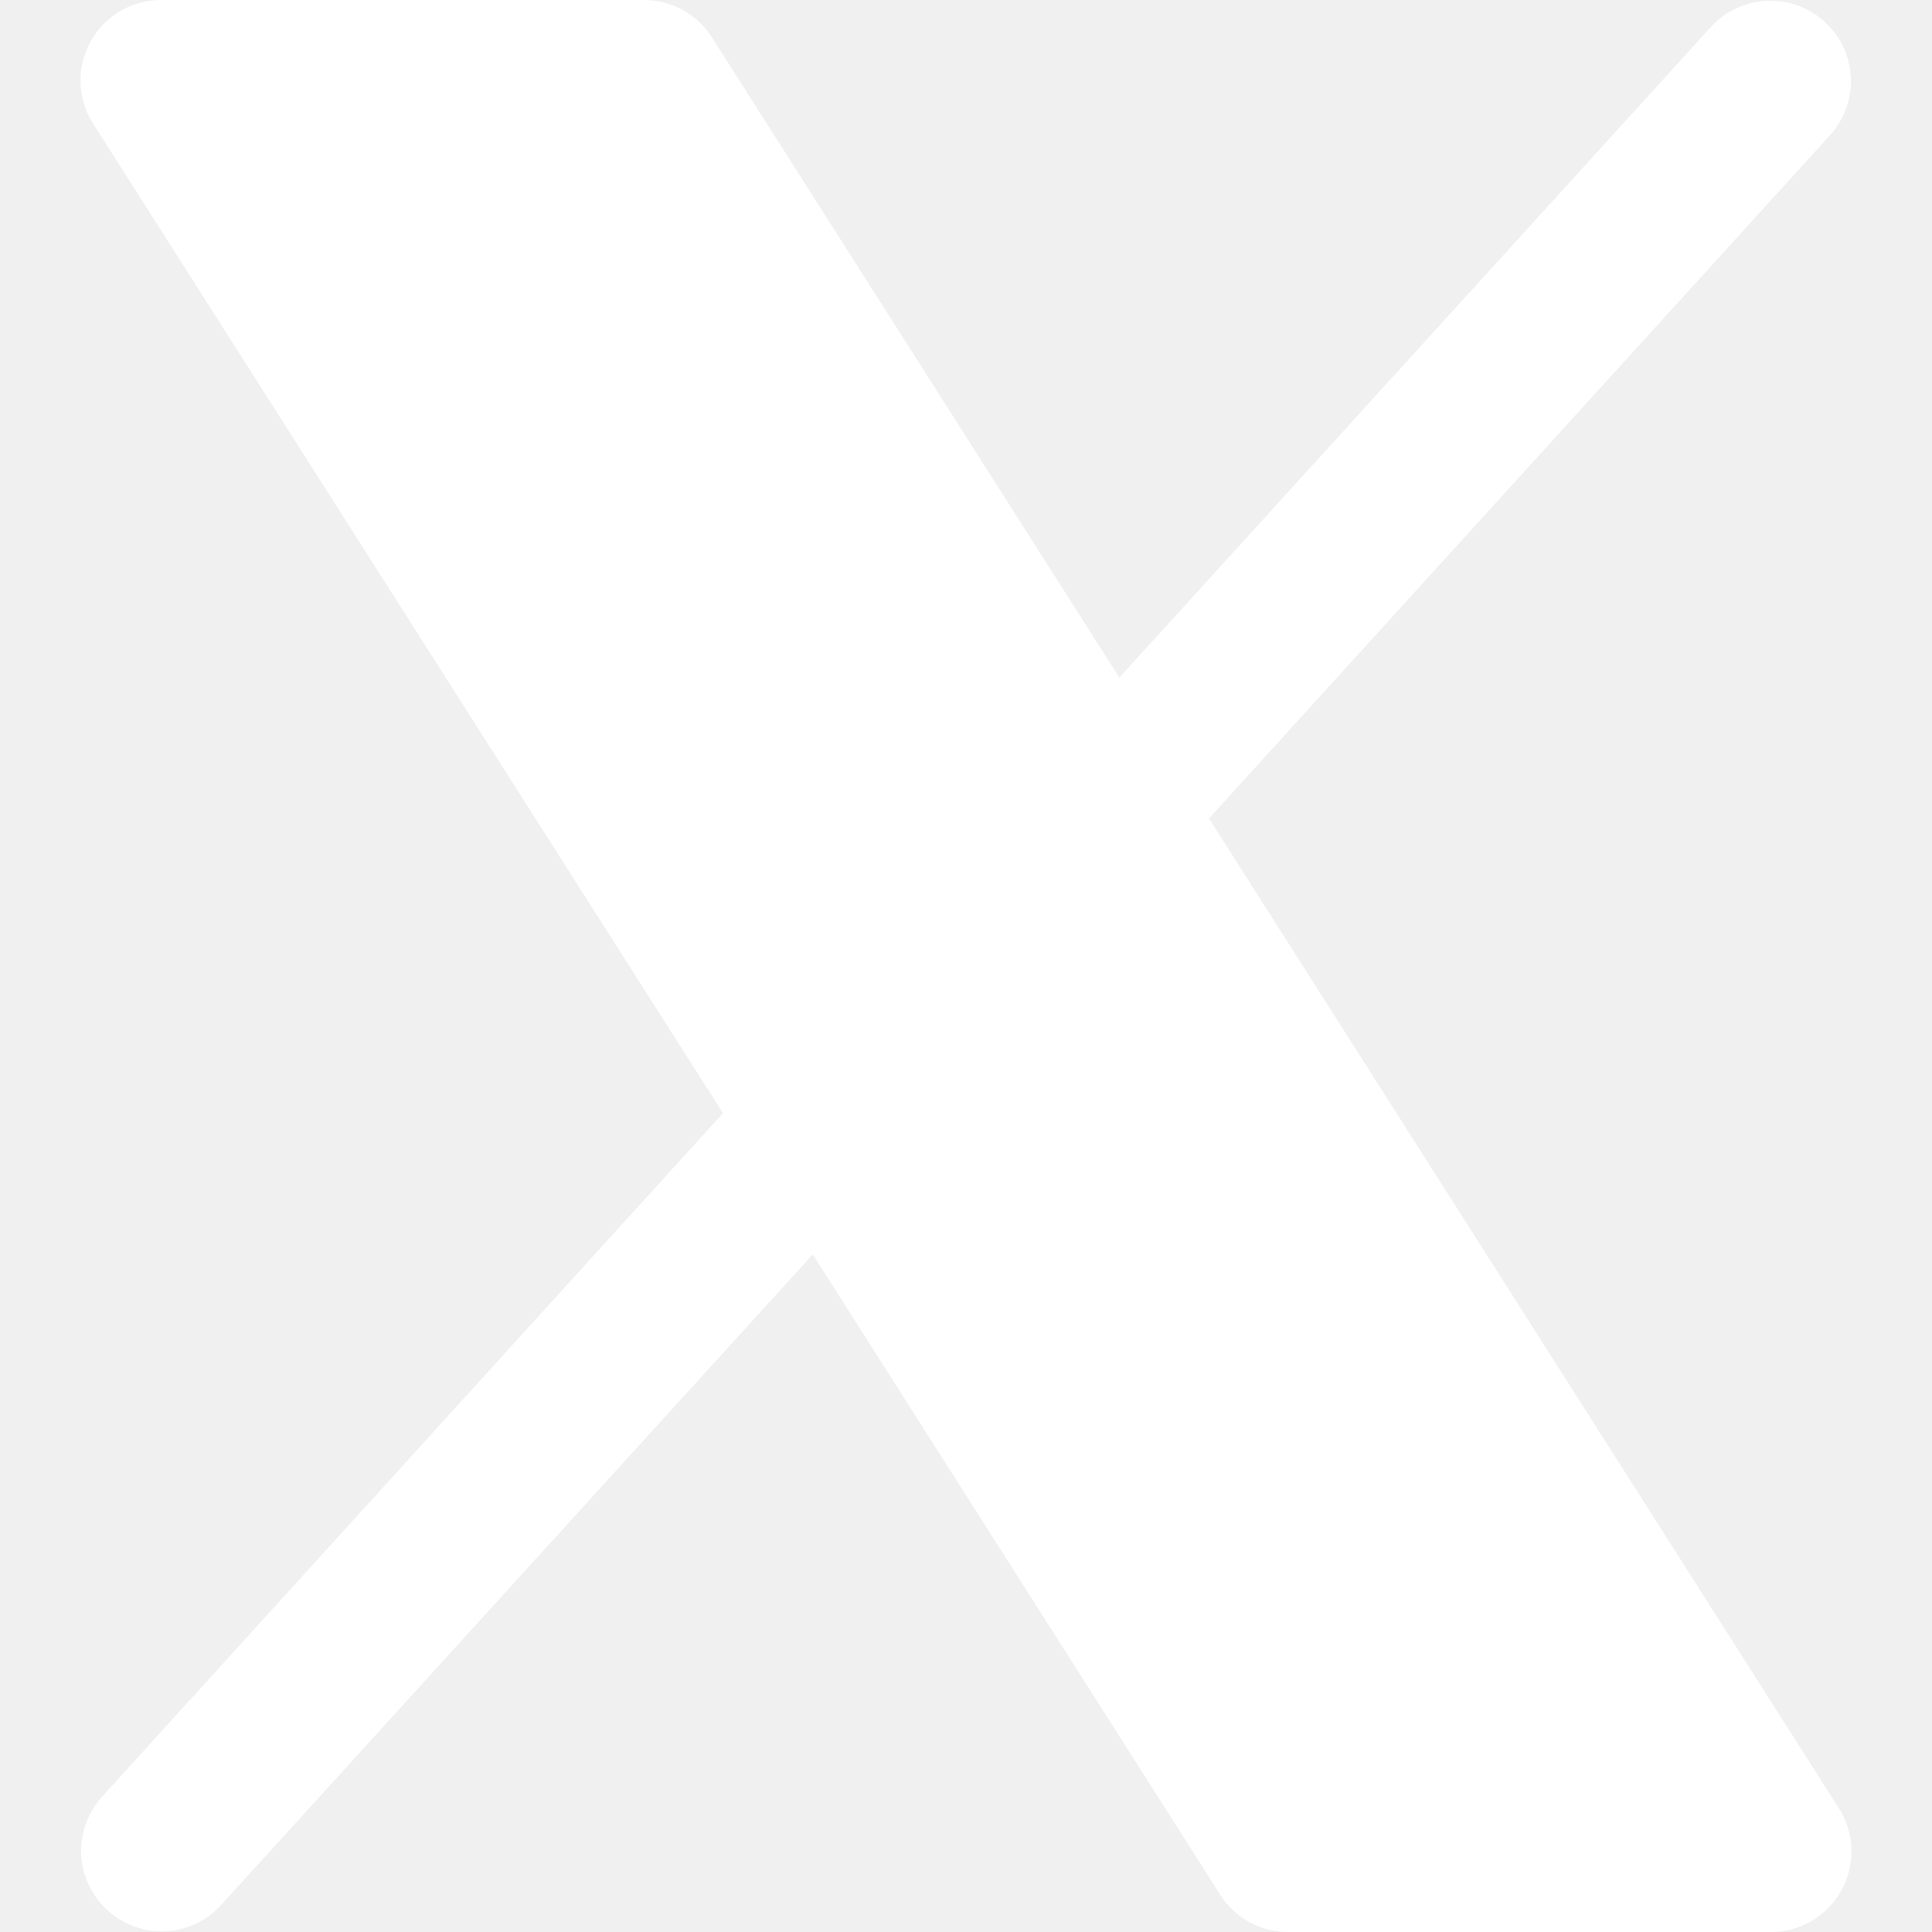
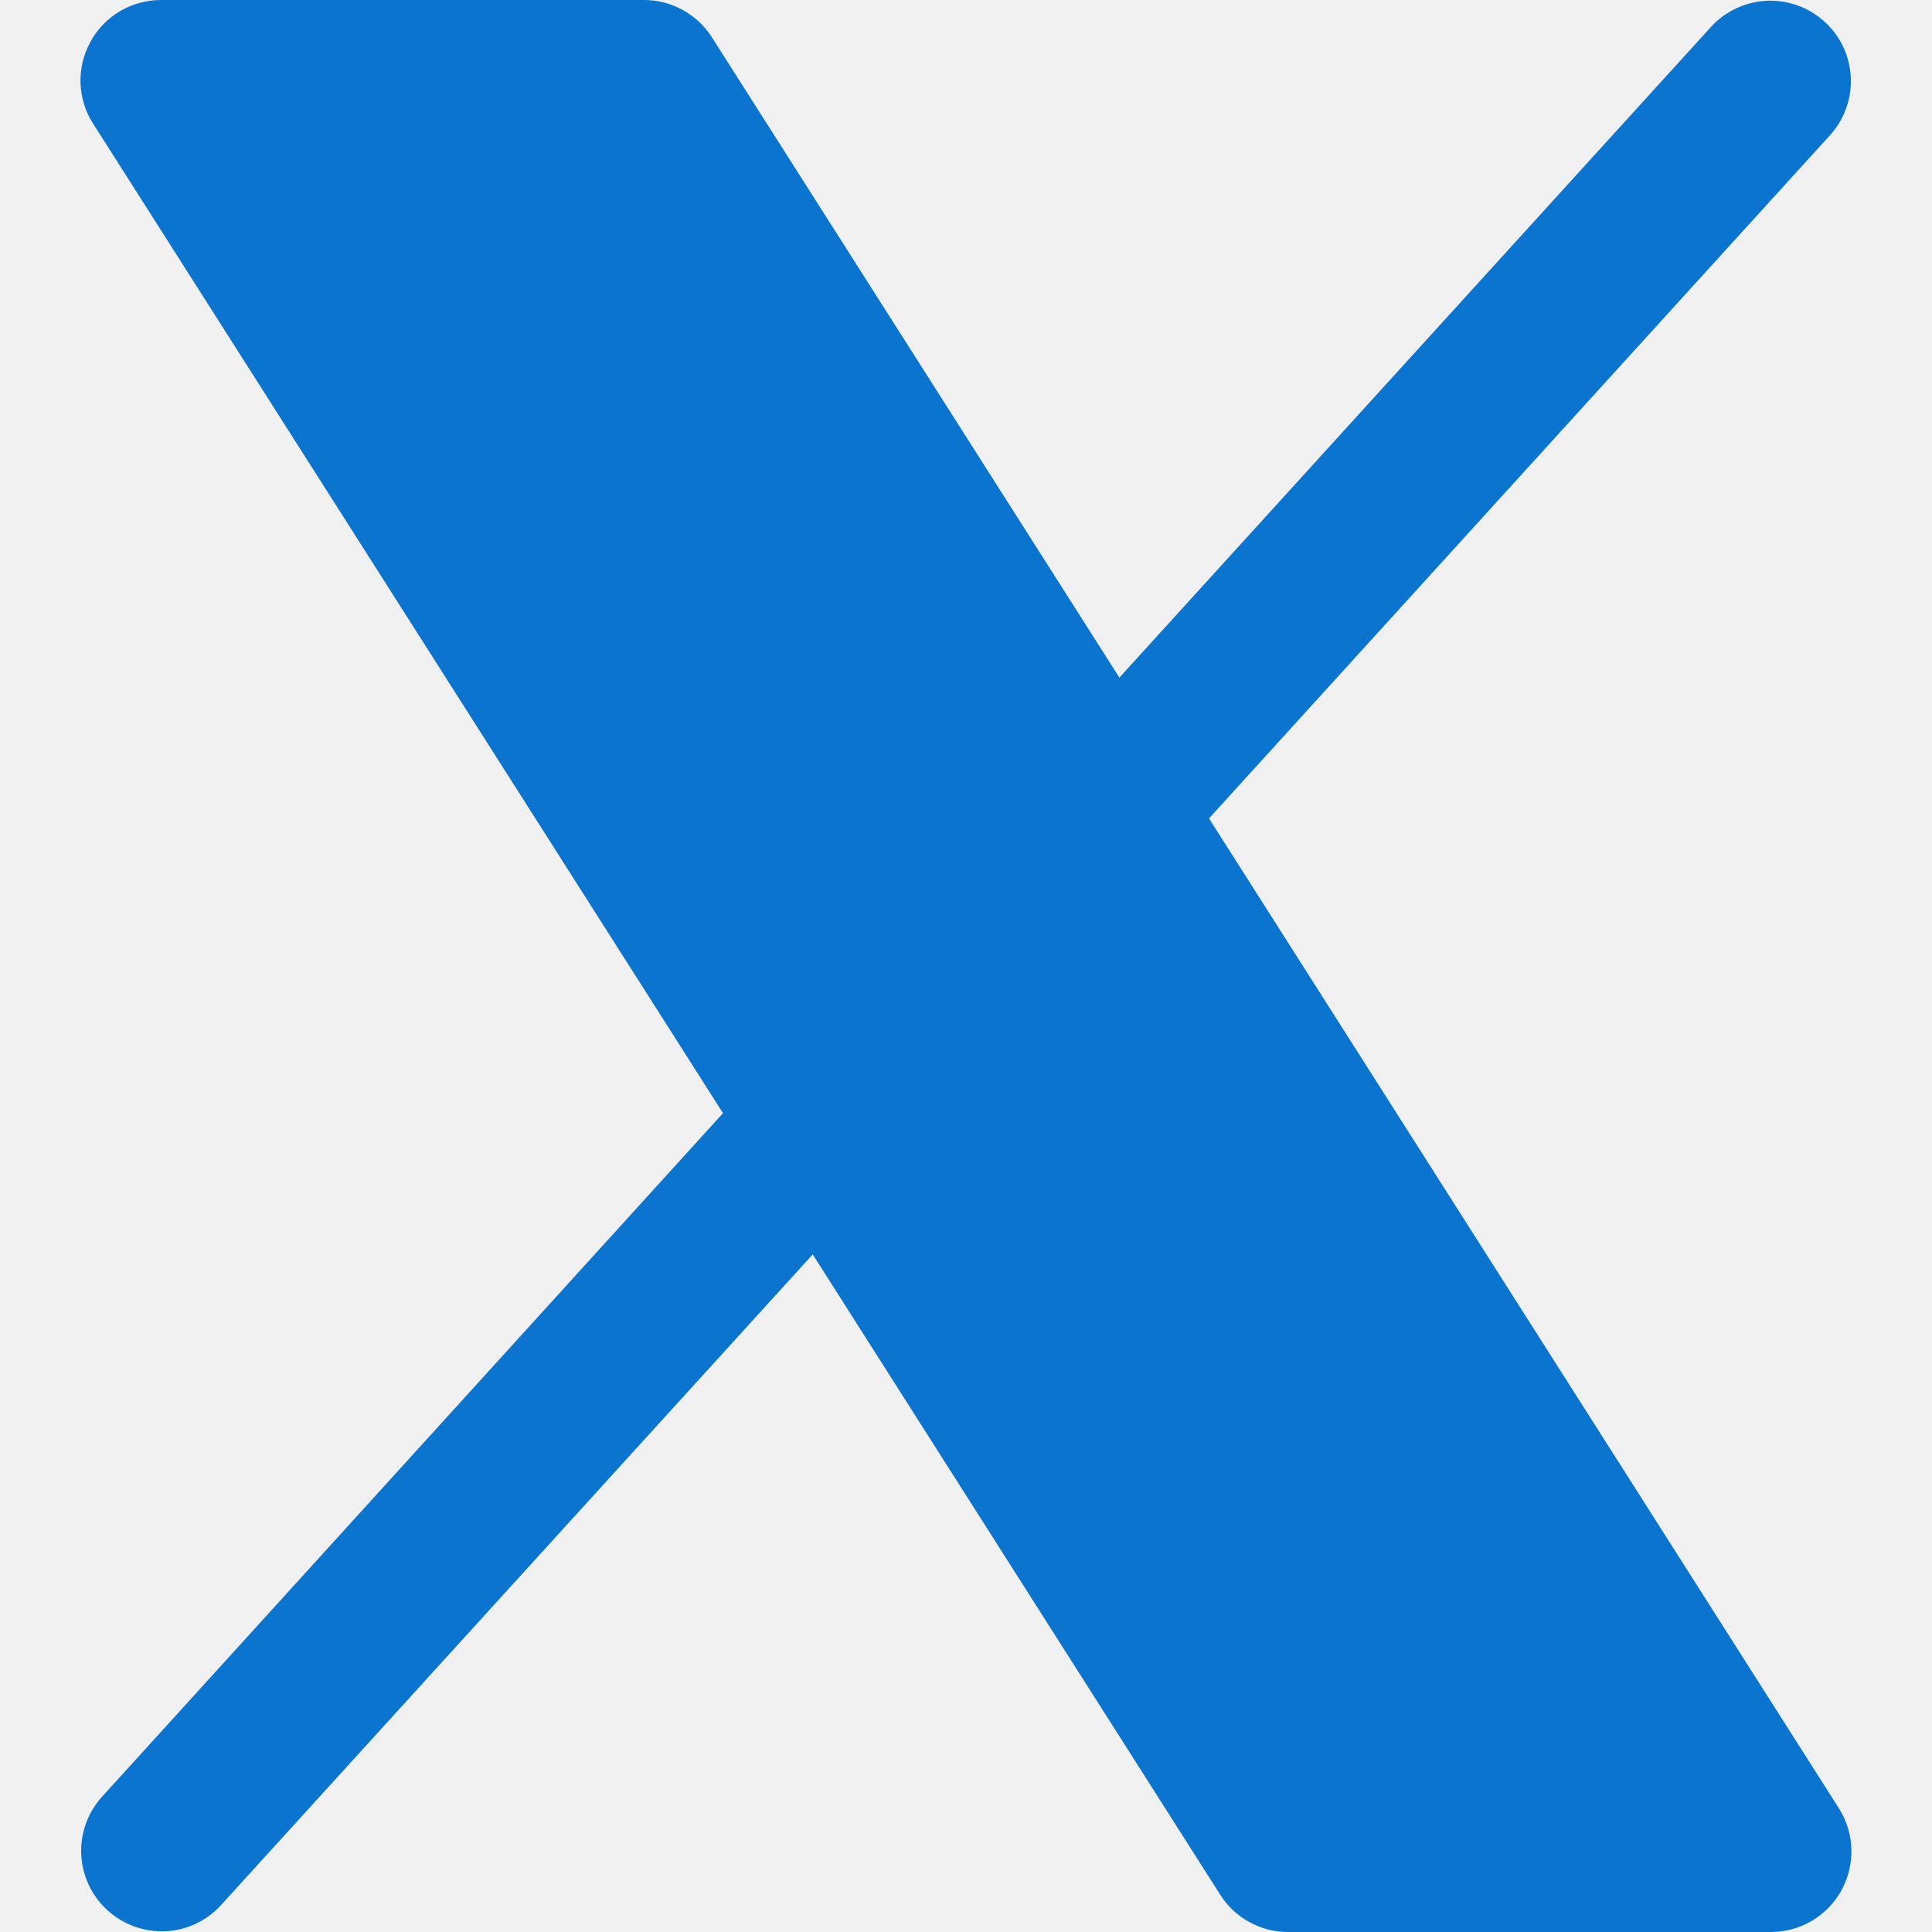
<svg xmlns="http://www.w3.org/2000/svg" width="18" height="18" viewBox="0 0 18 18" fill="none">
-   <path d="M17.157 17.611C17.092 17.729 16.997 17.827 16.882 17.895C16.766 17.964 16.635 18 16.5 18H12C11.874 18 11.75 17.968 11.639 17.907C11.529 17.846 11.435 17.759 11.368 17.652L7.572 11.687L2.055 17.754C1.921 17.899 1.735 17.985 1.538 17.993C1.341 18.001 1.148 17.931 1.002 17.798C0.856 17.666 0.768 17.481 0.757 17.284C0.747 17.087 0.814 16.893 0.945 16.746L6.736 10.371L0.868 1.153C0.795 1.04 0.755 0.909 0.75 0.775C0.746 0.64 0.778 0.507 0.843 0.389C0.907 0.271 1.002 0.173 1.118 0.104C1.234 0.036 1.366 -6.53095e-05 1.5 8.87202e-08H6C6.127 3.91221e-05 6.251 0.032 6.361 0.093C6.472 0.154 6.565 0.241 6.633 0.348L10.429 6.313L15.945 0.246C16.08 0.101 16.266 0.016 16.463 0.007C16.66 -0.001 16.853 0.069 16.999 0.202C17.145 0.334 17.233 0.519 17.243 0.716C17.254 0.913 17.186 1.107 17.055 1.254L11.264 7.625L17.133 16.848C17.205 16.961 17.245 17.092 17.249 17.226C17.253 17.36 17.221 17.493 17.157 17.611Z" fill="white" />
+   <path d="M17.157 17.611C17.092 17.729 16.997 17.827 16.882 17.895C16.766 17.964 16.635 18 16.5 18H12C11.874 18 11.75 17.968 11.639 17.907C11.529 17.846 11.435 17.759 11.368 17.652L7.572 11.687L2.055 17.754C1.921 17.899 1.735 17.985 1.538 17.993C1.341 18.001 1.148 17.931 1.002 17.798C0.856 17.666 0.768 17.481 0.757 17.284C0.747 17.087 0.814 16.893 0.945 16.746L6.736 10.371L0.868 1.153C0.795 1.04 0.755 0.909 0.75 0.775C0.746 0.64 0.778 0.507 0.843 0.389C0.907 0.271 1.002 0.173 1.118 0.104C1.234 0.036 1.366 -6.53095e-05 1.5 8.87202e-08H6C6.127 3.91221e-05 6.251 0.032 6.361 0.093C6.472 0.154 6.565 0.241 6.633 0.348L10.429 6.313L15.945 0.246C16.08 0.101 16.266 0.016 16.463 0.007C16.66 -0.001 16.853 0.069 16.999 0.202C17.145 0.334 17.233 0.519 17.243 0.716C17.254 0.913 17.186 1.107 17.055 1.254L11.264 7.625L17.133 16.848C17.205 16.961 17.245 17.092 17.249 17.226C17.253 17.36 17.221 17.493 17.157 17.611Z" fill="#0a74ce " />
</svg>
